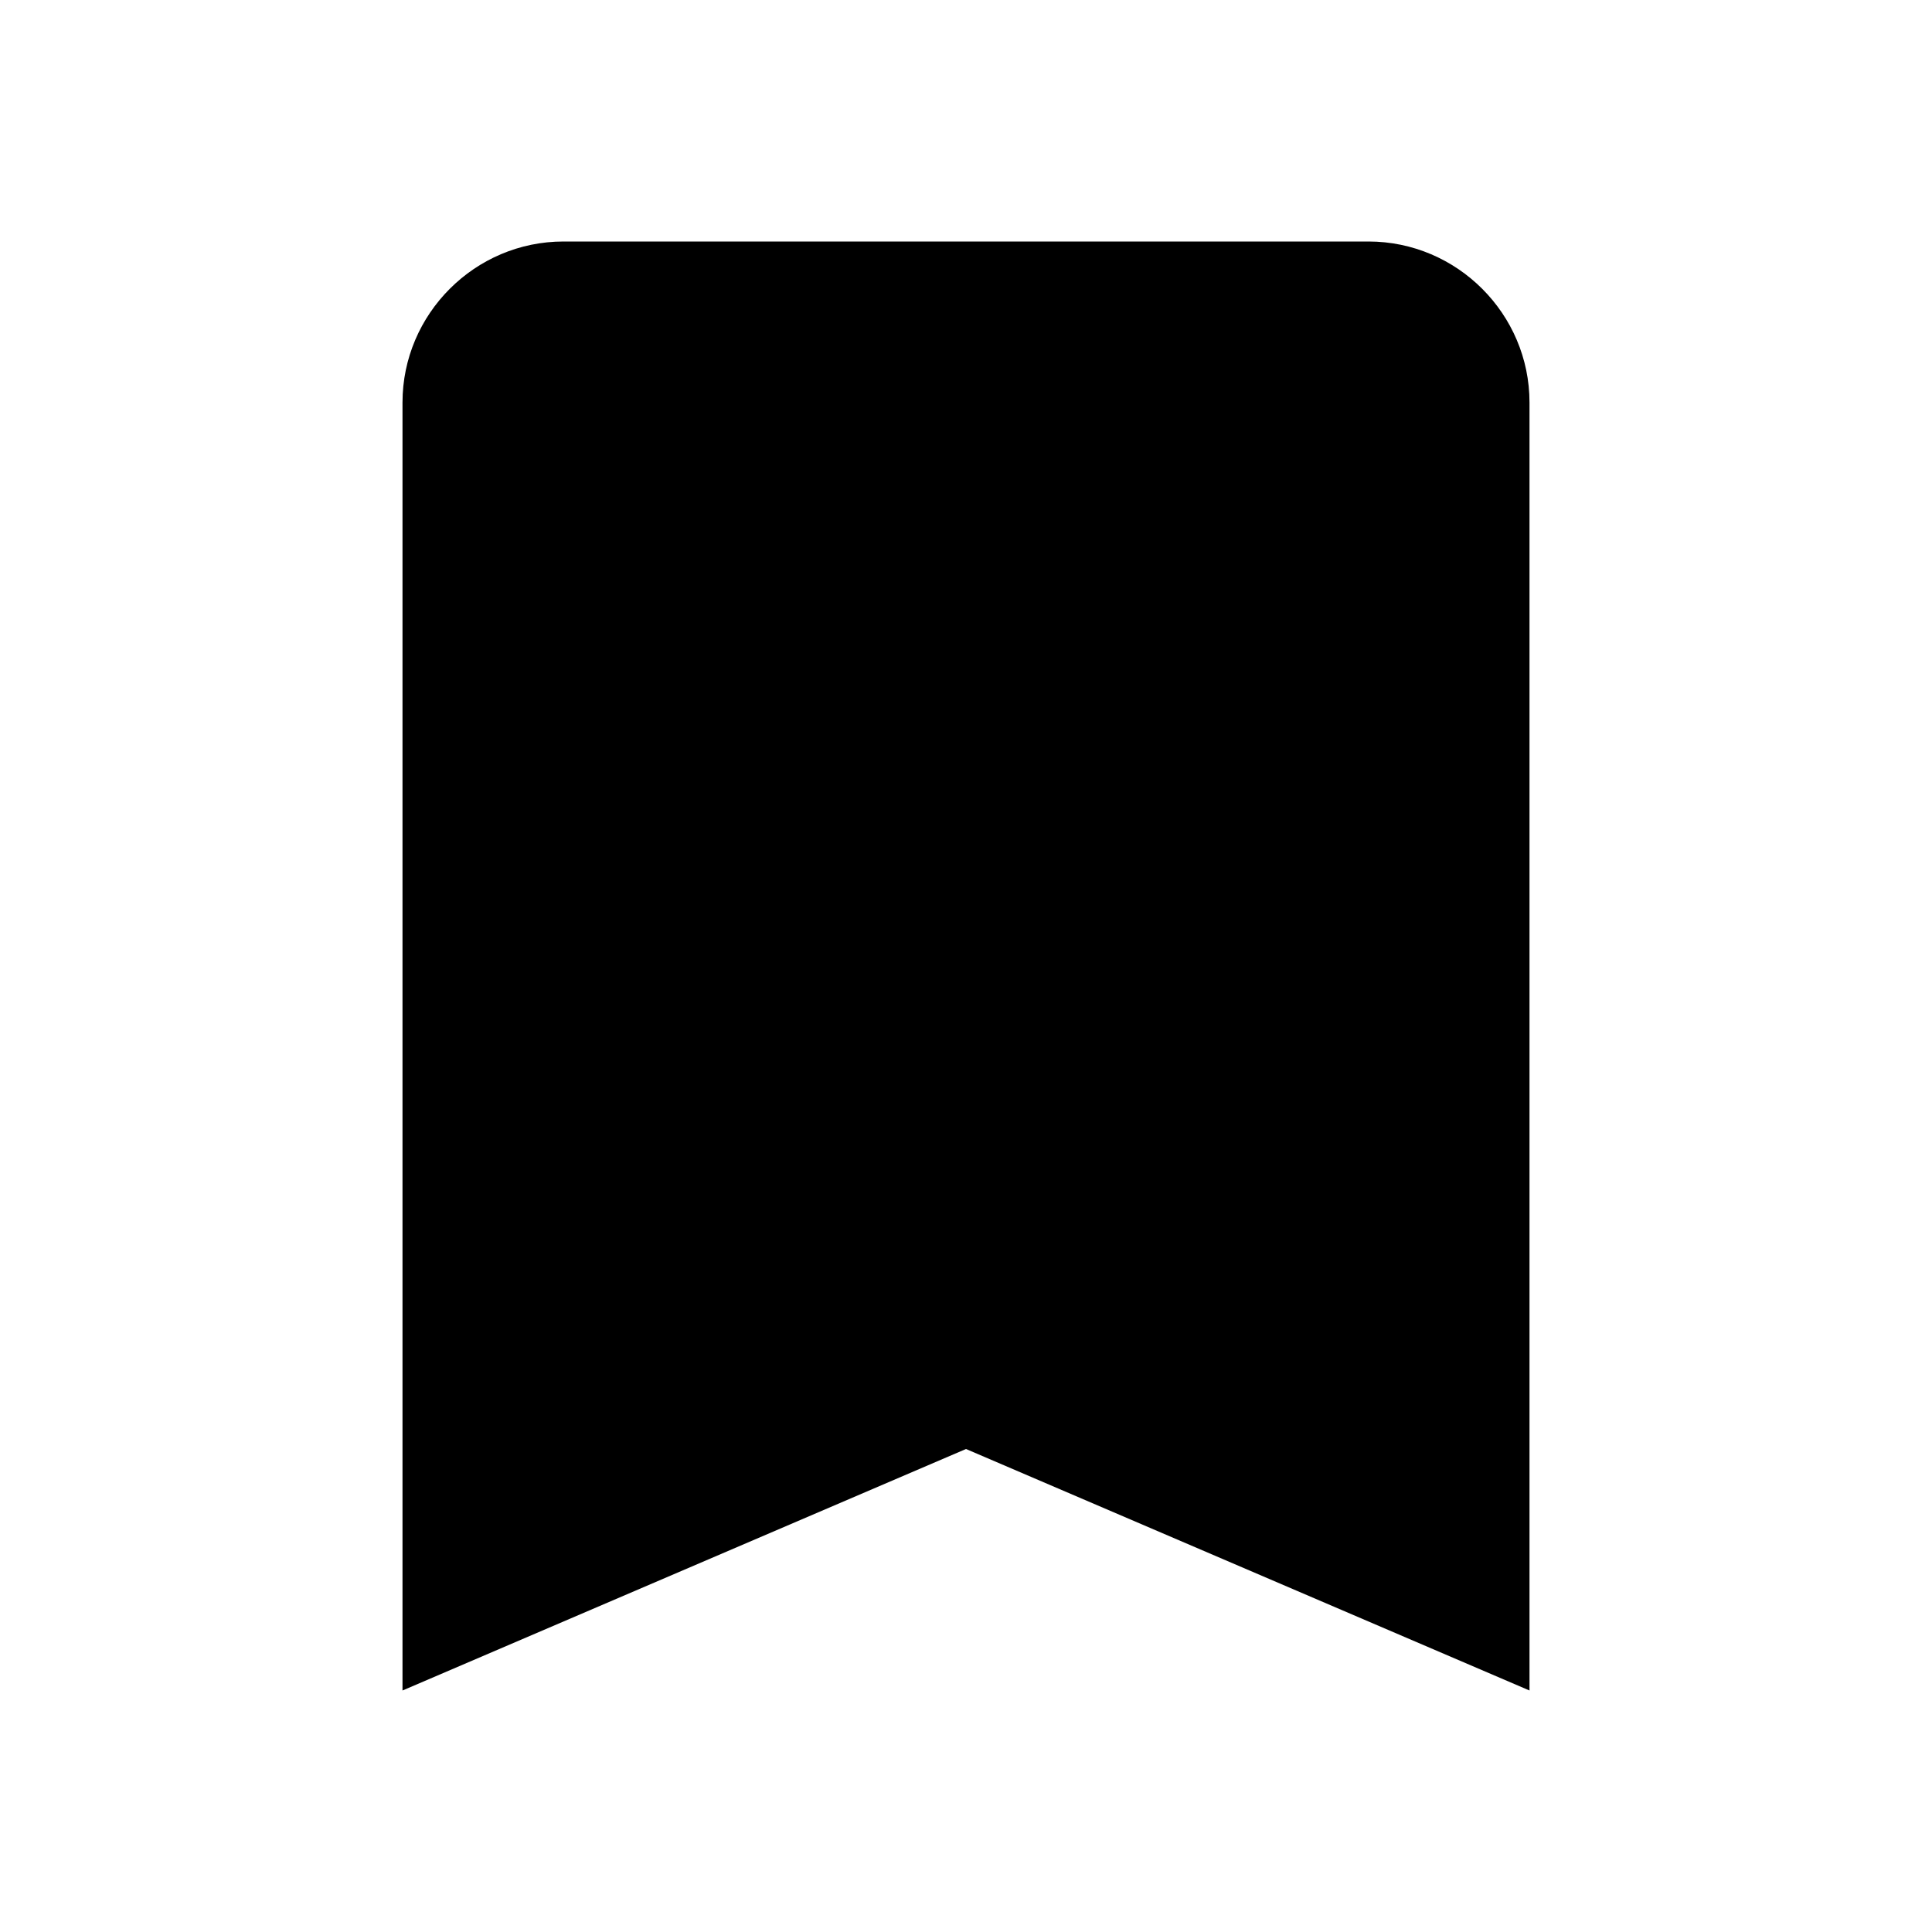
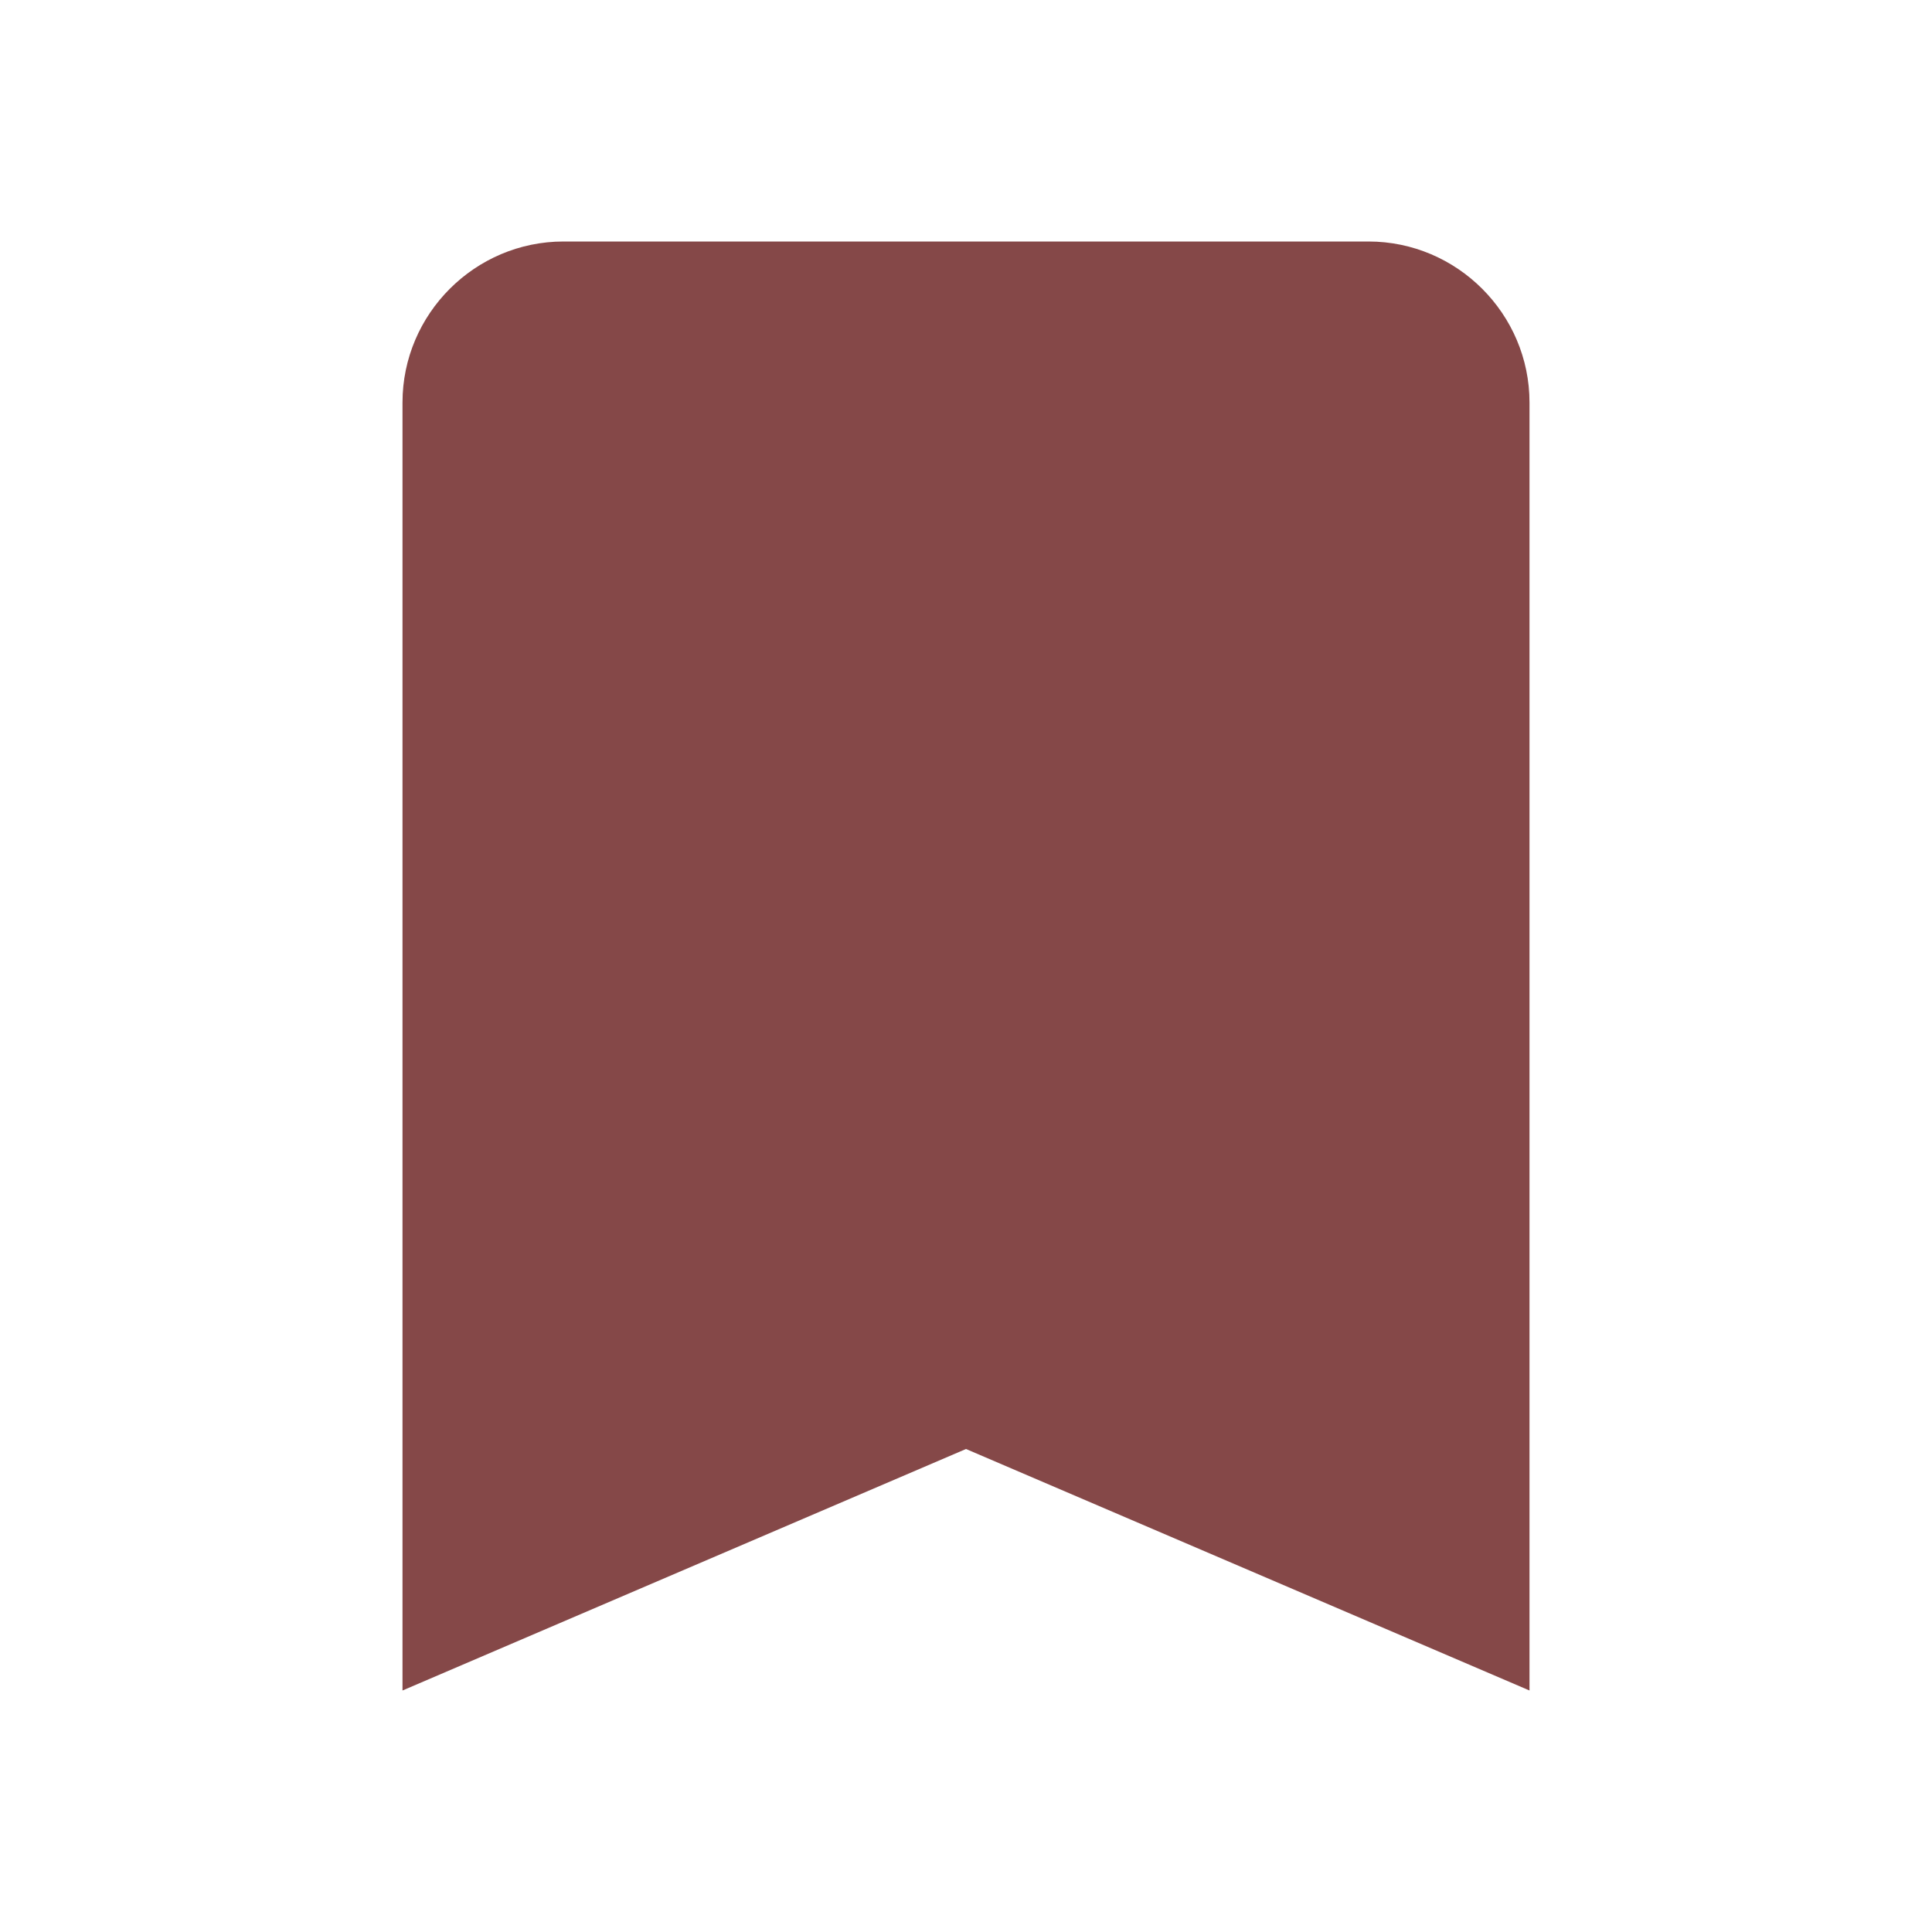
- <svg xmlns="http://www.w3.org/2000/svg" height="24px" viewBox="0 0 24 24" width="24px" fill="#000000">
+ <svg xmlns="http://www.w3.org/2000/svg" height="24px" viewBox="0 0 24 24" width="24px" fill="#854848">
  <path d="M0 0h24v24H0V0z" fill="none" />
  <path d="M17 3H7c-1.1 0-2 .9-2 2v16l7-3 7 3V5c0-1.1-.9-2-2-2z" />
</svg>
